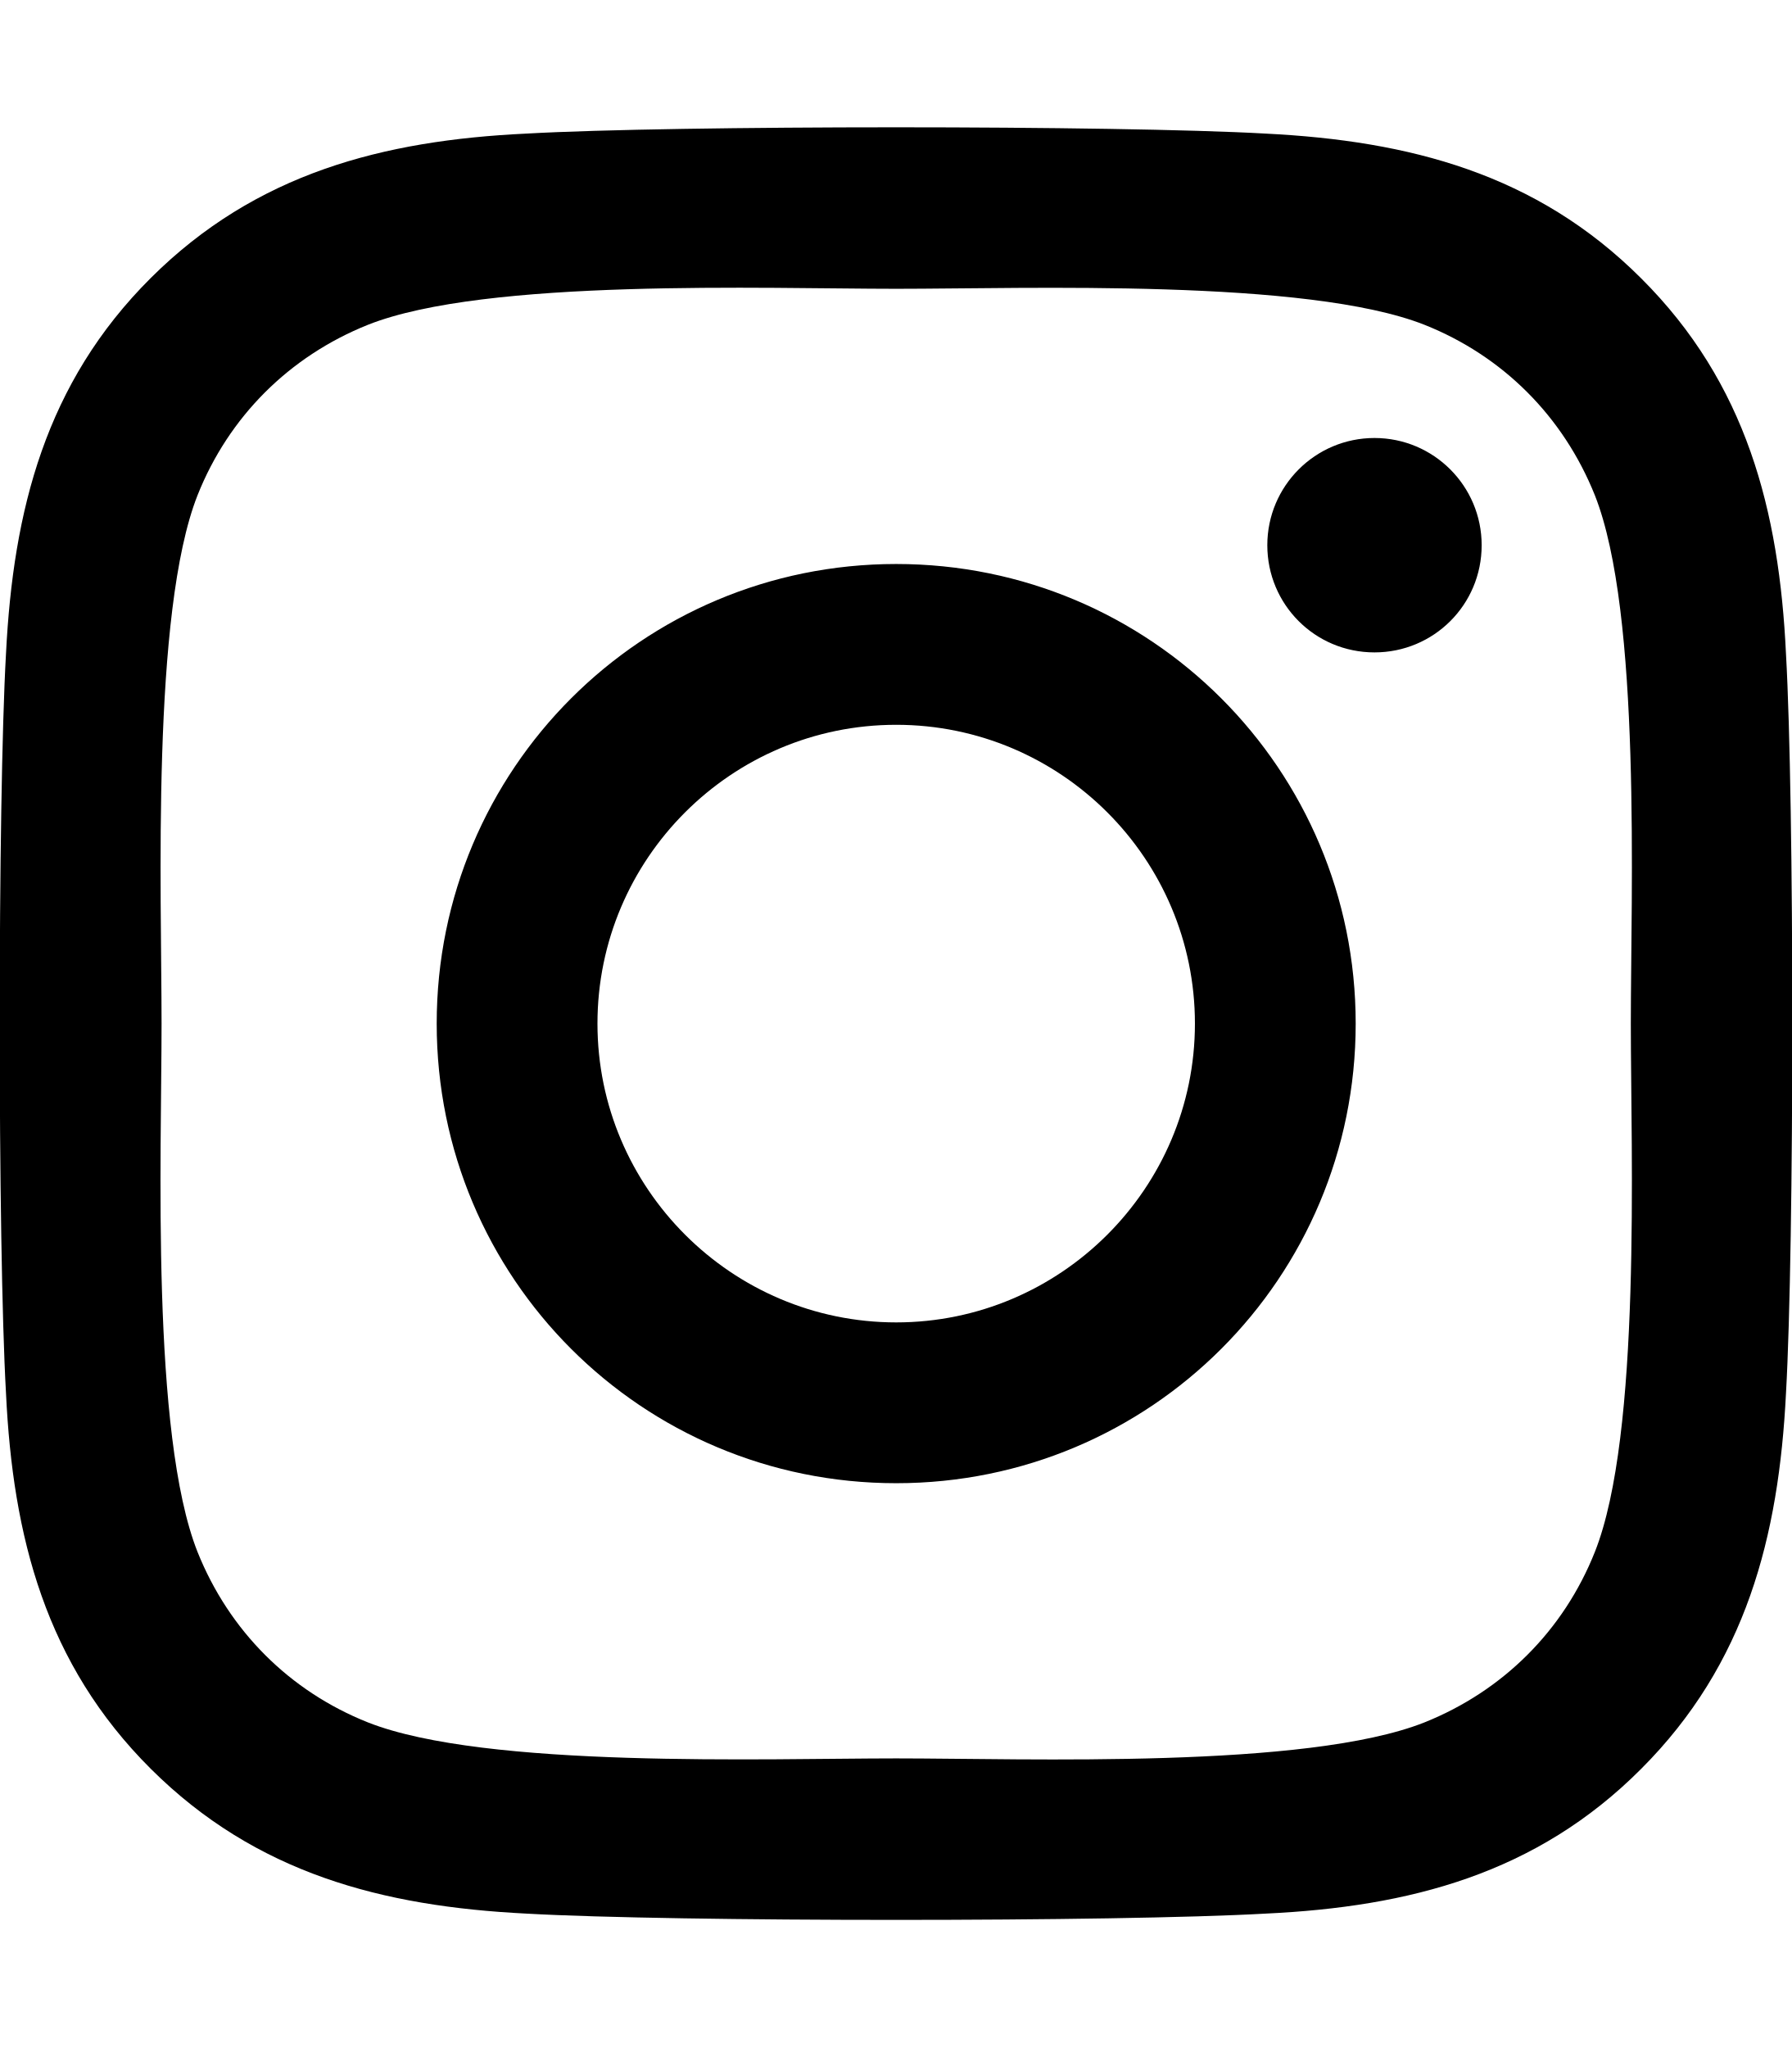
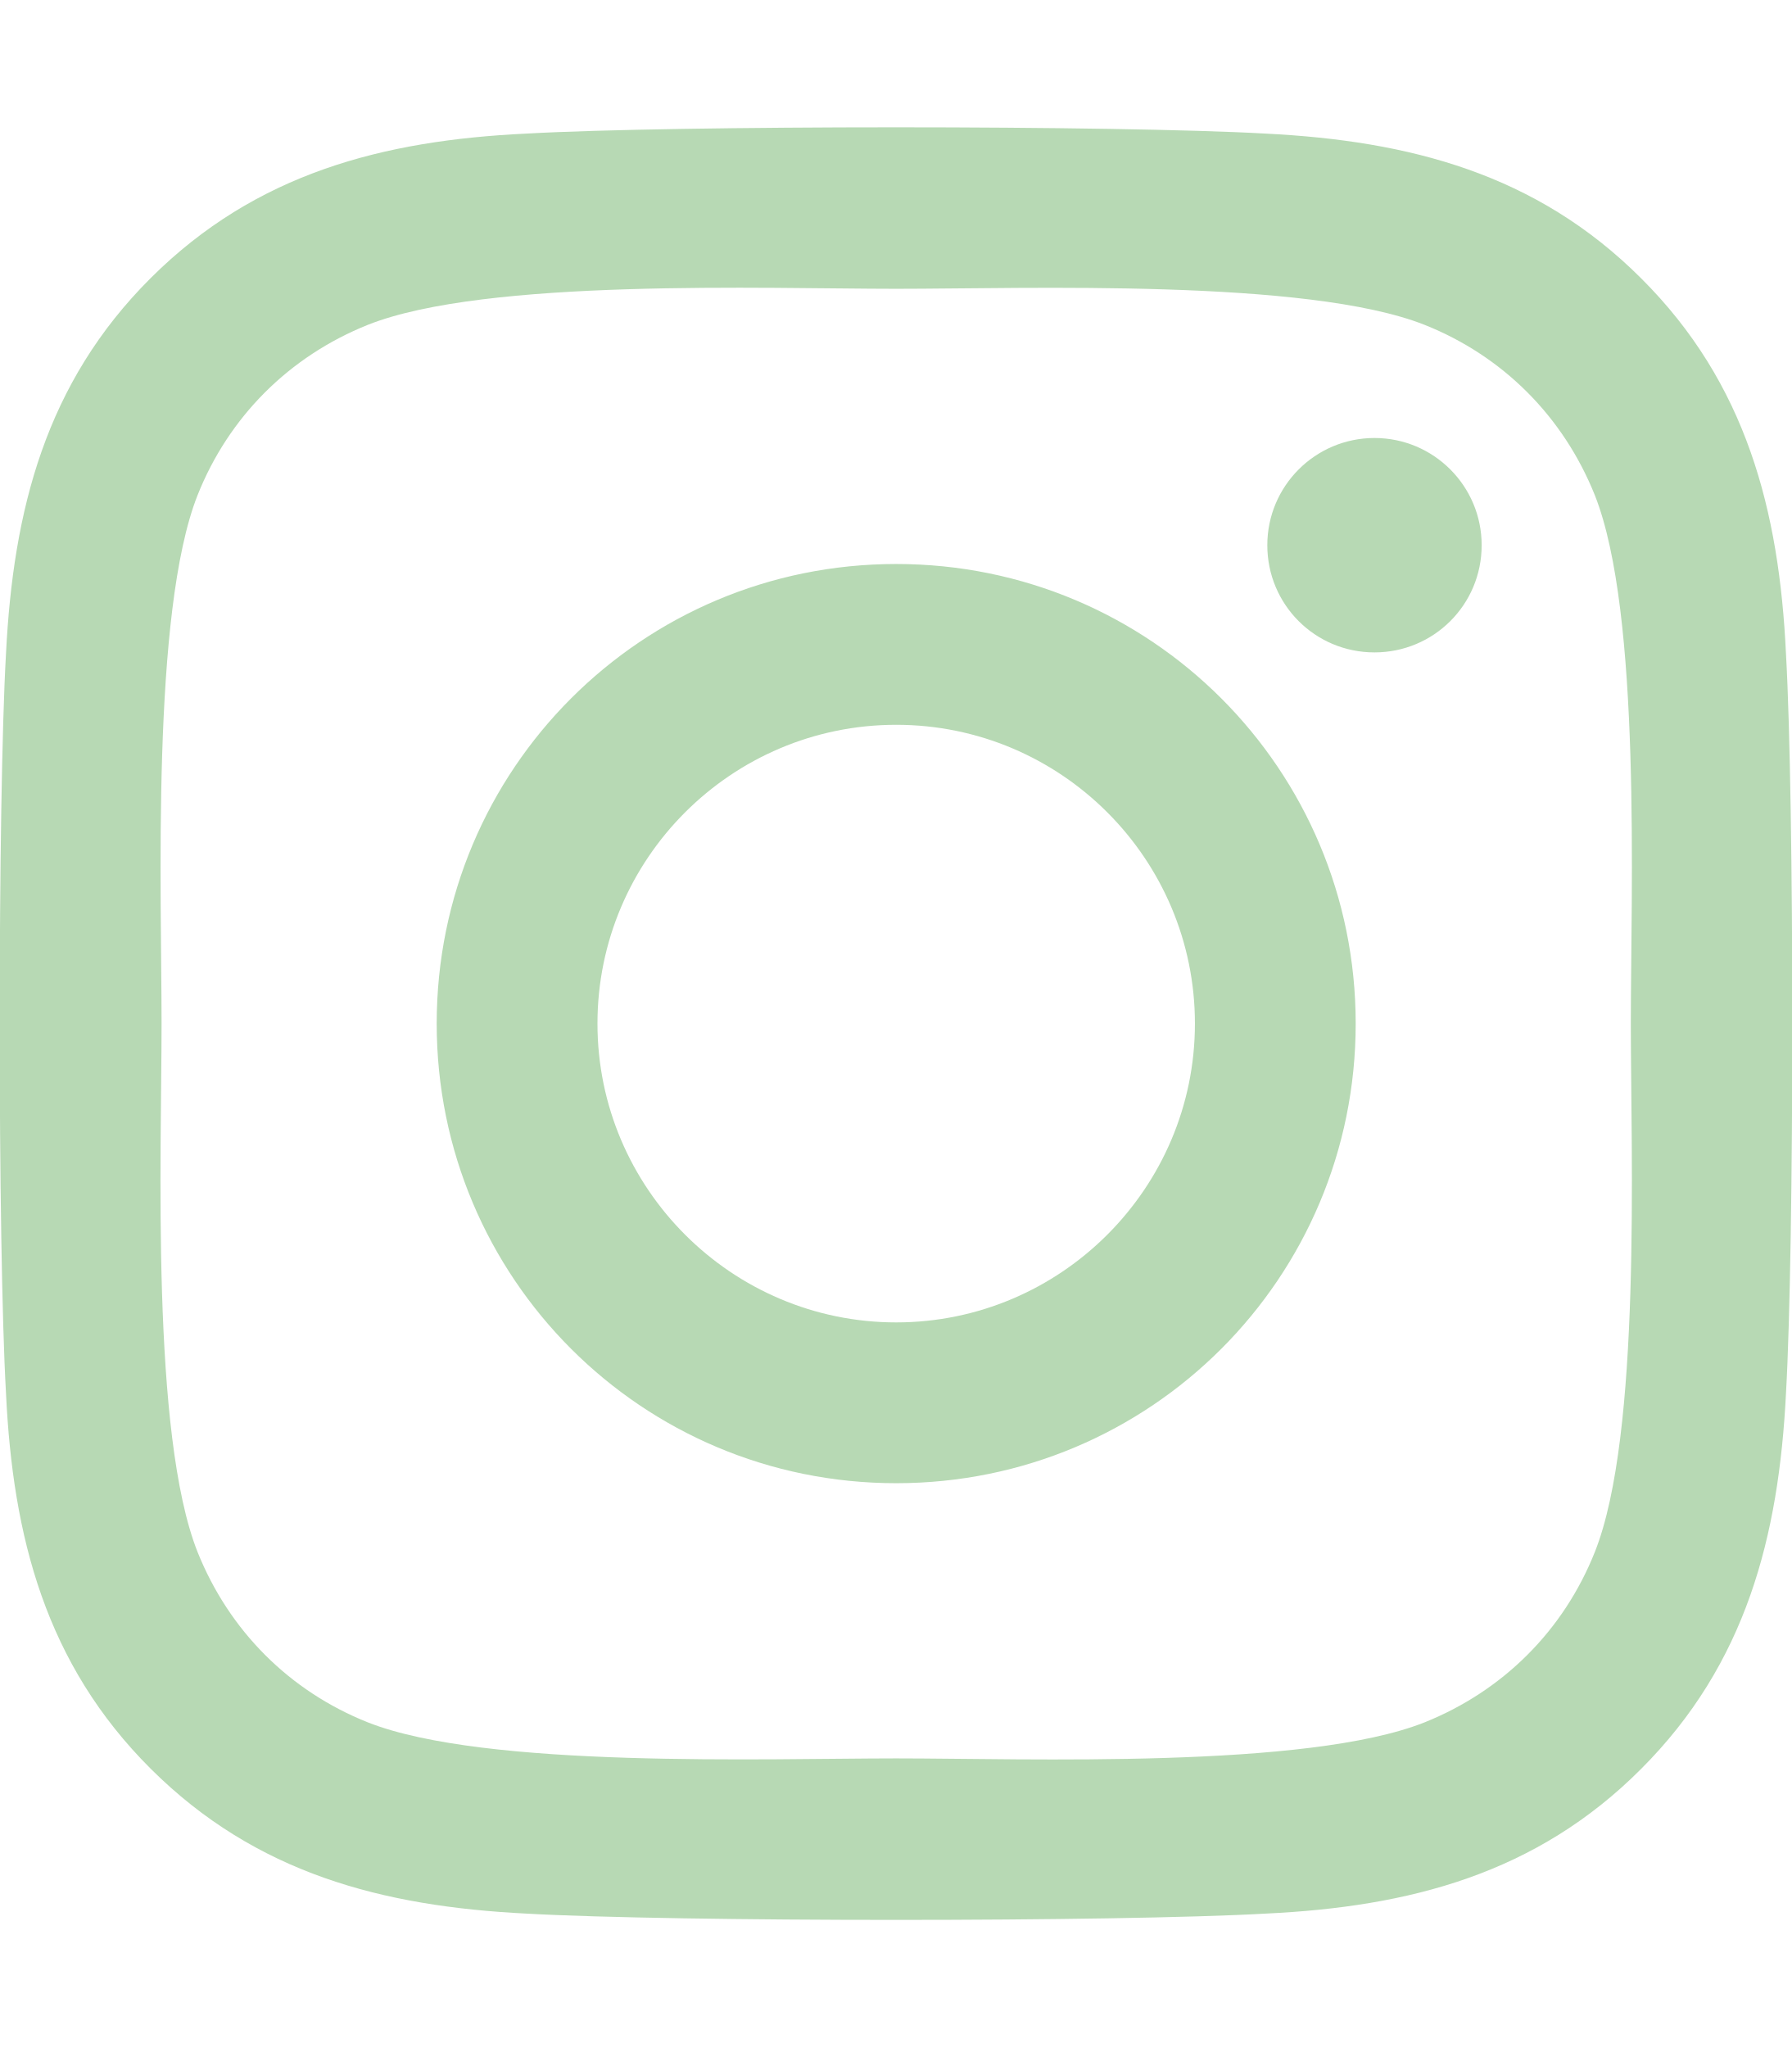
<svg xmlns="http://www.w3.org/2000/svg" aria-hidden="true" focusable="false" data-prefix="fab" data-icon="instagram" class="svg-inline--fa fa-instagram fa-w-14" role="img" viewBox="0 0 448 512">
-   <path fill="currentColor" d="M224.1 141c-63.6 0-114.9 51.3-114.9 114.9s51.3 114.9 114.9 114.9S339 319.5 339 255.9 287.7 141 224.1 141zm0 189.6c-41.1 0-74.7-33.5-74.7-74.7s33.5-74.7 74.7-74.7 74.7 33.5 74.7 74.7-33.6 74.7-74.7 74.7zm146.4-194.3c0 14.9-12 26.8-26.8 26.8-14.9 0-26.8-12-26.8-26.8s12-26.8 26.8-26.8 26.8 12 26.8 26.8zm76.1 27.2c-1.7-35.9-9.9-67.7-36.2-93.9-26.2-26.2-58-34.4-93.9-36.2-37-2.1-147.9-2.1-184.9 0-35.8 1.7-67.6 9.9-93.9 36.1s-34.4 58-36.2 93.9c-2.1 37-2.1 147.9 0 184.9 1.7 35.9 9.9 67.7 36.2 93.9s58 34.4 93.9 36.2c37 2.1 147.9 2.1 184.9 0 35.9-1.7 67.7-9.9 93.9-36.2 26.2-26.2 34.4-58 36.2-93.9 2.1-37 2.1-147.8 0-184.8zM398.8 388c-7.8 19.6-22.9 34.7-42.6 42.6-29.5 11.7-99.5 9-132.1 9s-102.7 2.6-132.1-9c-19.6-7.8-34.7-22.9-42.6-42.6-11.7-29.5-9-99.5-9-132.1s-2.6-102.7 9-132.1c7.8-19.6 22.9-34.7 42.6-42.6 29.5-11.7 99.5-9 132.1-9s102.7-2.6 132.1 9c19.6 7.8 34.7 22.9 42.6 42.6 11.7 29.5 9 99.5 9 132.1s2.7 102.7-9 132.1z" />
+   <path fill="#b7d9b4" d="M224.1 141c-63.6 0-114.9 51.3-114.9 114.9s51.3 114.9 114.9 114.9S339 319.5 339 255.9 287.7 141 224.1 141zm0 189.6c-41.1 0-74.7-33.5-74.7-74.7s33.5-74.7 74.7-74.7 74.7 33.5 74.7 74.7-33.6 74.7-74.7 74.7zm146.4-194.3c0 14.9-12 26.8-26.8 26.8-14.9 0-26.8-12-26.8-26.8s12-26.8 26.8-26.8 26.8 12 26.8 26.8zm76.1 27.2c-1.7-35.9-9.9-67.7-36.2-93.9-26.2-26.2-58-34.4-93.9-36.2-37-2.1-147.9-2.1-184.9 0-35.8 1.7-67.6 9.9-93.9 36.1s-34.4 58-36.2 93.9c-2.1 37-2.1 147.9 0 184.9 1.7 35.9 9.9 67.7 36.2 93.9s58 34.4 93.9 36.2c37 2.1 147.9 2.1 184.9 0 35.9-1.7 67.7-9.9 93.9-36.2 26.2-26.2 34.4-58 36.2-93.9 2.1-37 2.1-147.8 0-184.8zM398.8 388c-7.8 19.6-22.9 34.7-42.6 42.6-29.5 11.7-99.5 9-132.1 9s-102.7 2.6-132.1-9c-19.6-7.8-34.7-22.9-42.6-42.6-11.7-29.5-9-99.5-9-132.1s-2.6-102.7 9-132.1c7.8-19.6 22.9-34.7 42.6-42.6 29.5-11.7 99.5-9 132.1-9s102.7-2.6 132.1 9c19.6 7.8 34.7 22.9 42.6 42.6 11.7 29.5 9 99.5 9 132.1s2.7 102.7-9 132.1z" />
</svg>
